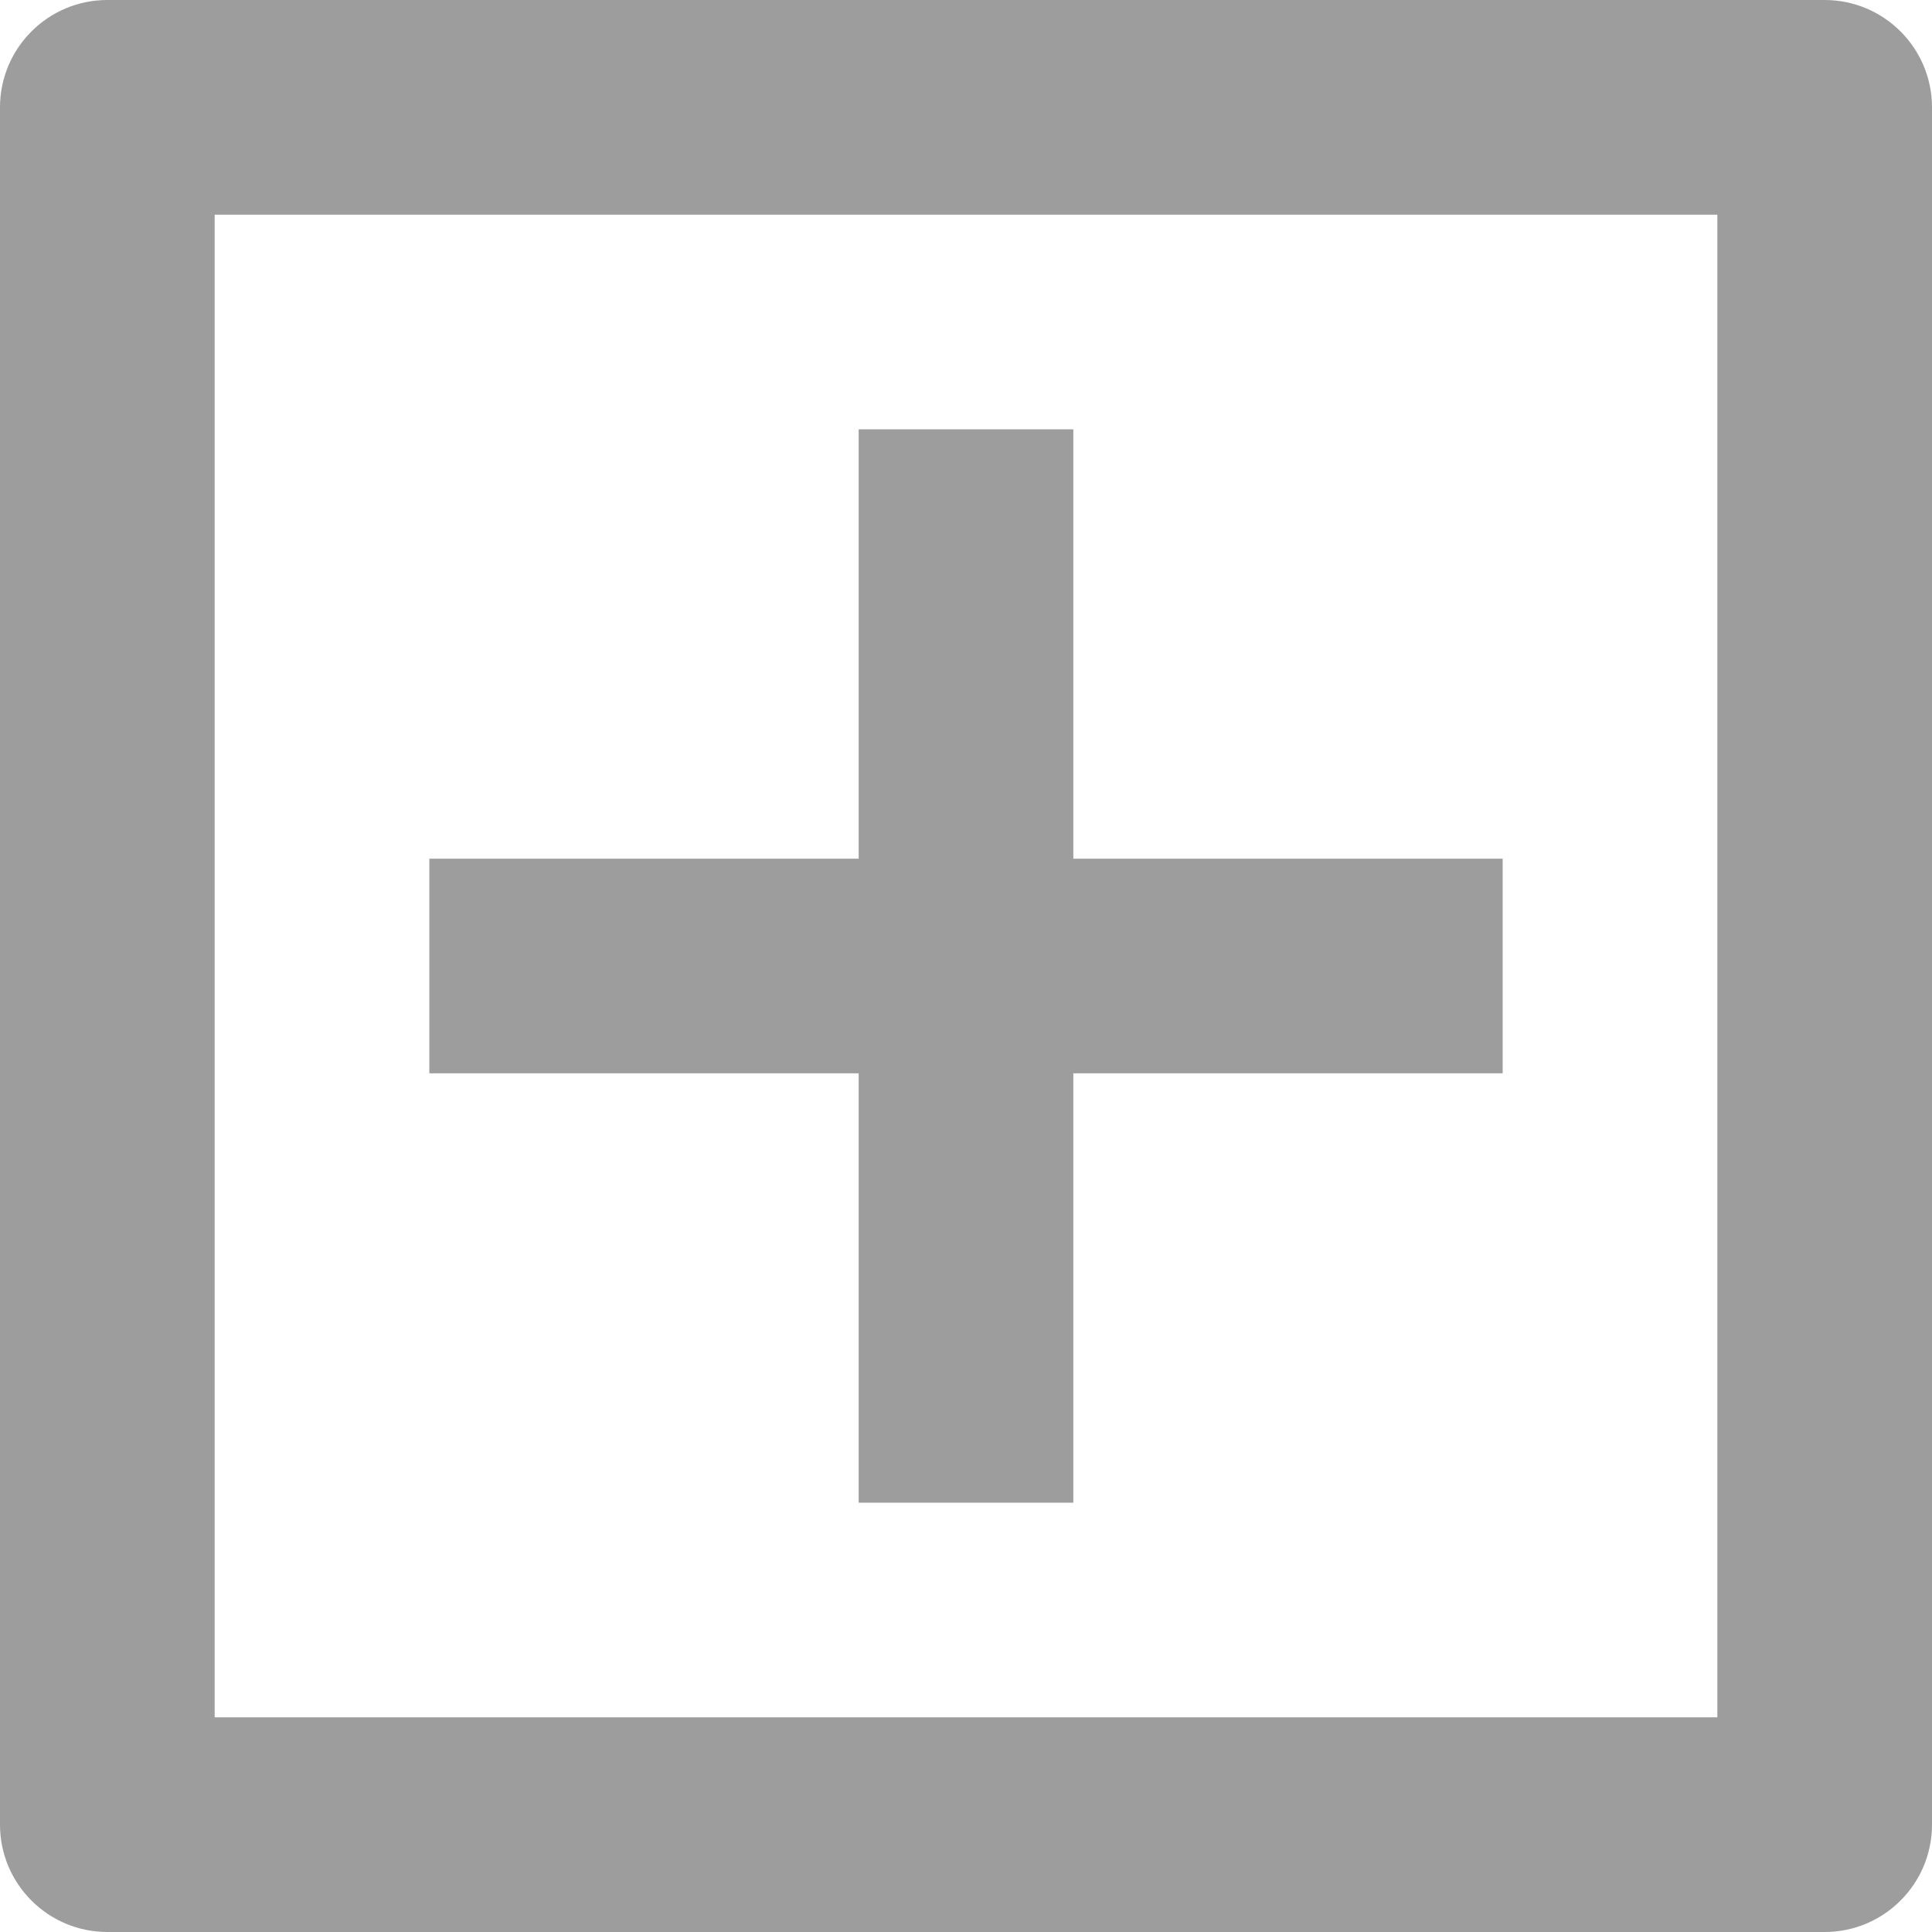
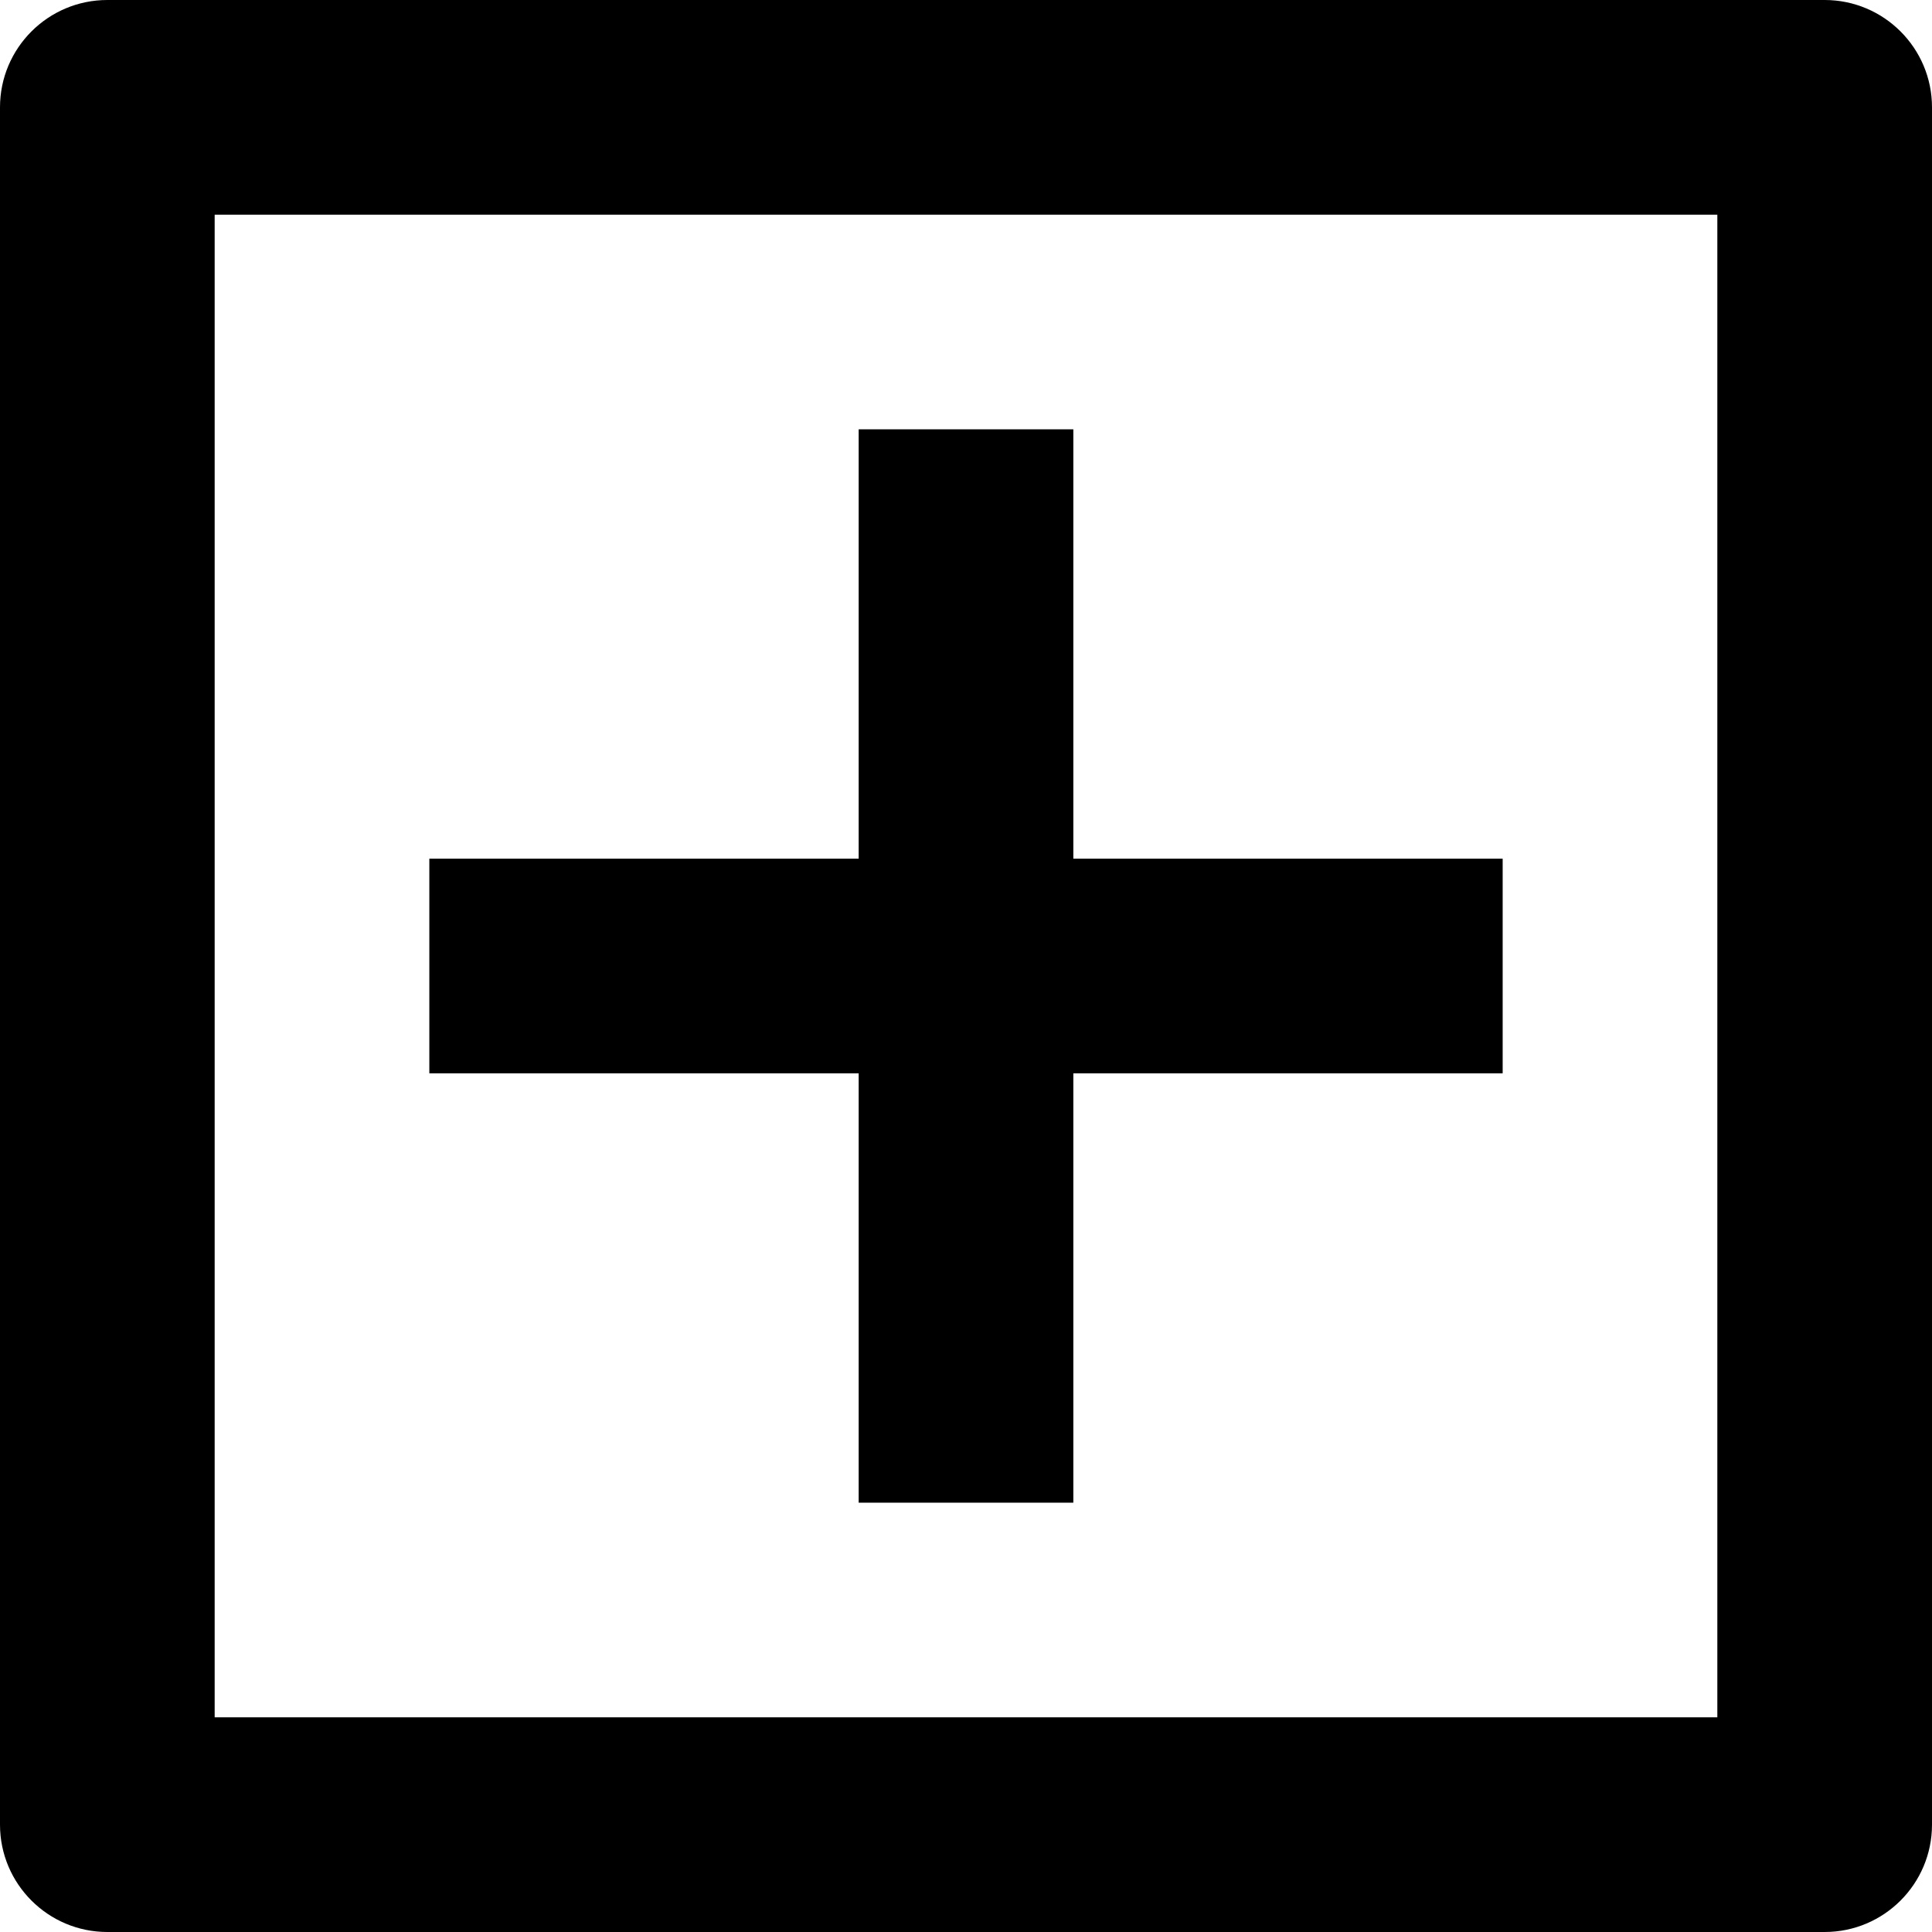
- <svg xmlns="http://www.w3.org/2000/svg" width="18" height="18" viewBox="0 0 18 18" fill="none">
-   <path d="M1 0H17C17.552 0 18 0.448 18 1V17C18 17.552 17.552 18 17 18H1C0.448 18 0 17.552 0 17V1C0 0.448 0.448 0 1 0ZM2 2V16H16V2H2ZM8 8V4H10V8H14V10H10V14H8V10H4V8H8Z" fill="#9D9D9D" />
+ <svg xmlns="http://www.w3.org/2000/svg" width="18" height="18" viewBox="0 0 18 18" fill="CurrentColor">
+   <path d="M1 0H17C17.552 0 18 0.448 18 1V17C18 17.552 17.552 18 17 18H1C0.448 18 0 17.552 0 17V1C0 0.448 0.448 0 1 0ZM2 2V16H16V2H2ZM8 8V4H10V8H14V10H10V14H8V10H4V8H8Z" fill="CurrentColor" />
</svg>
